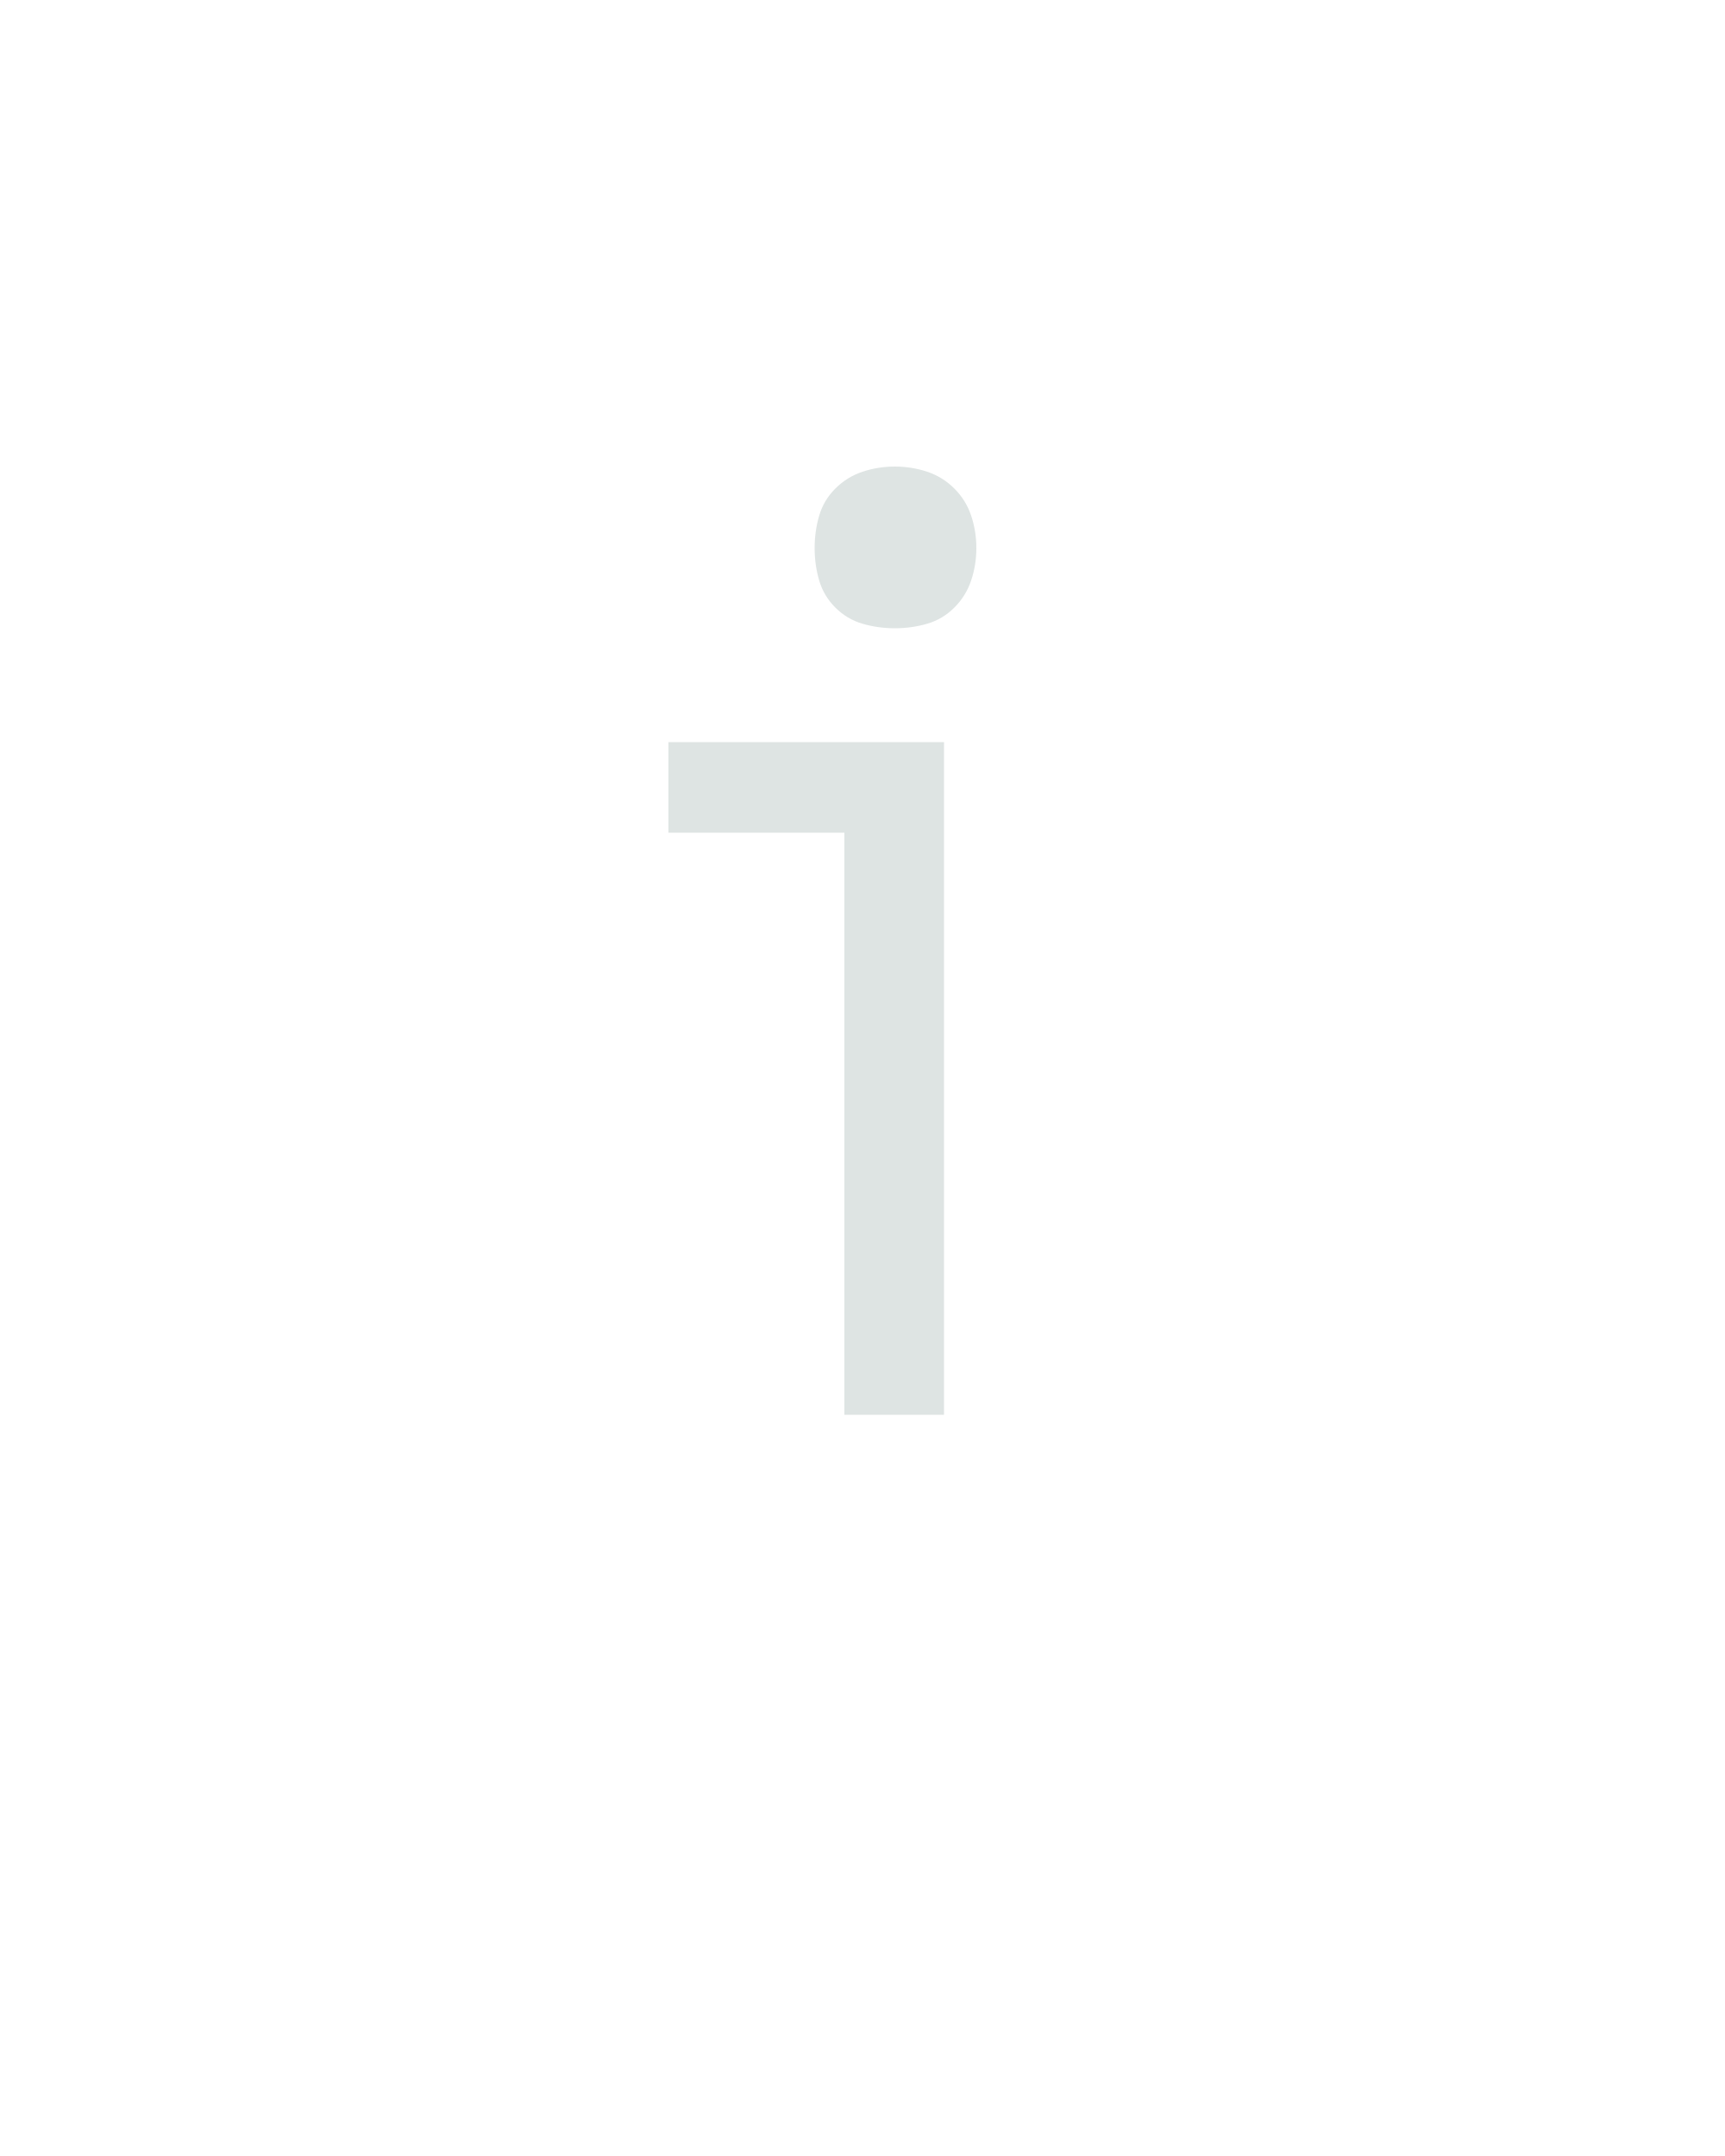
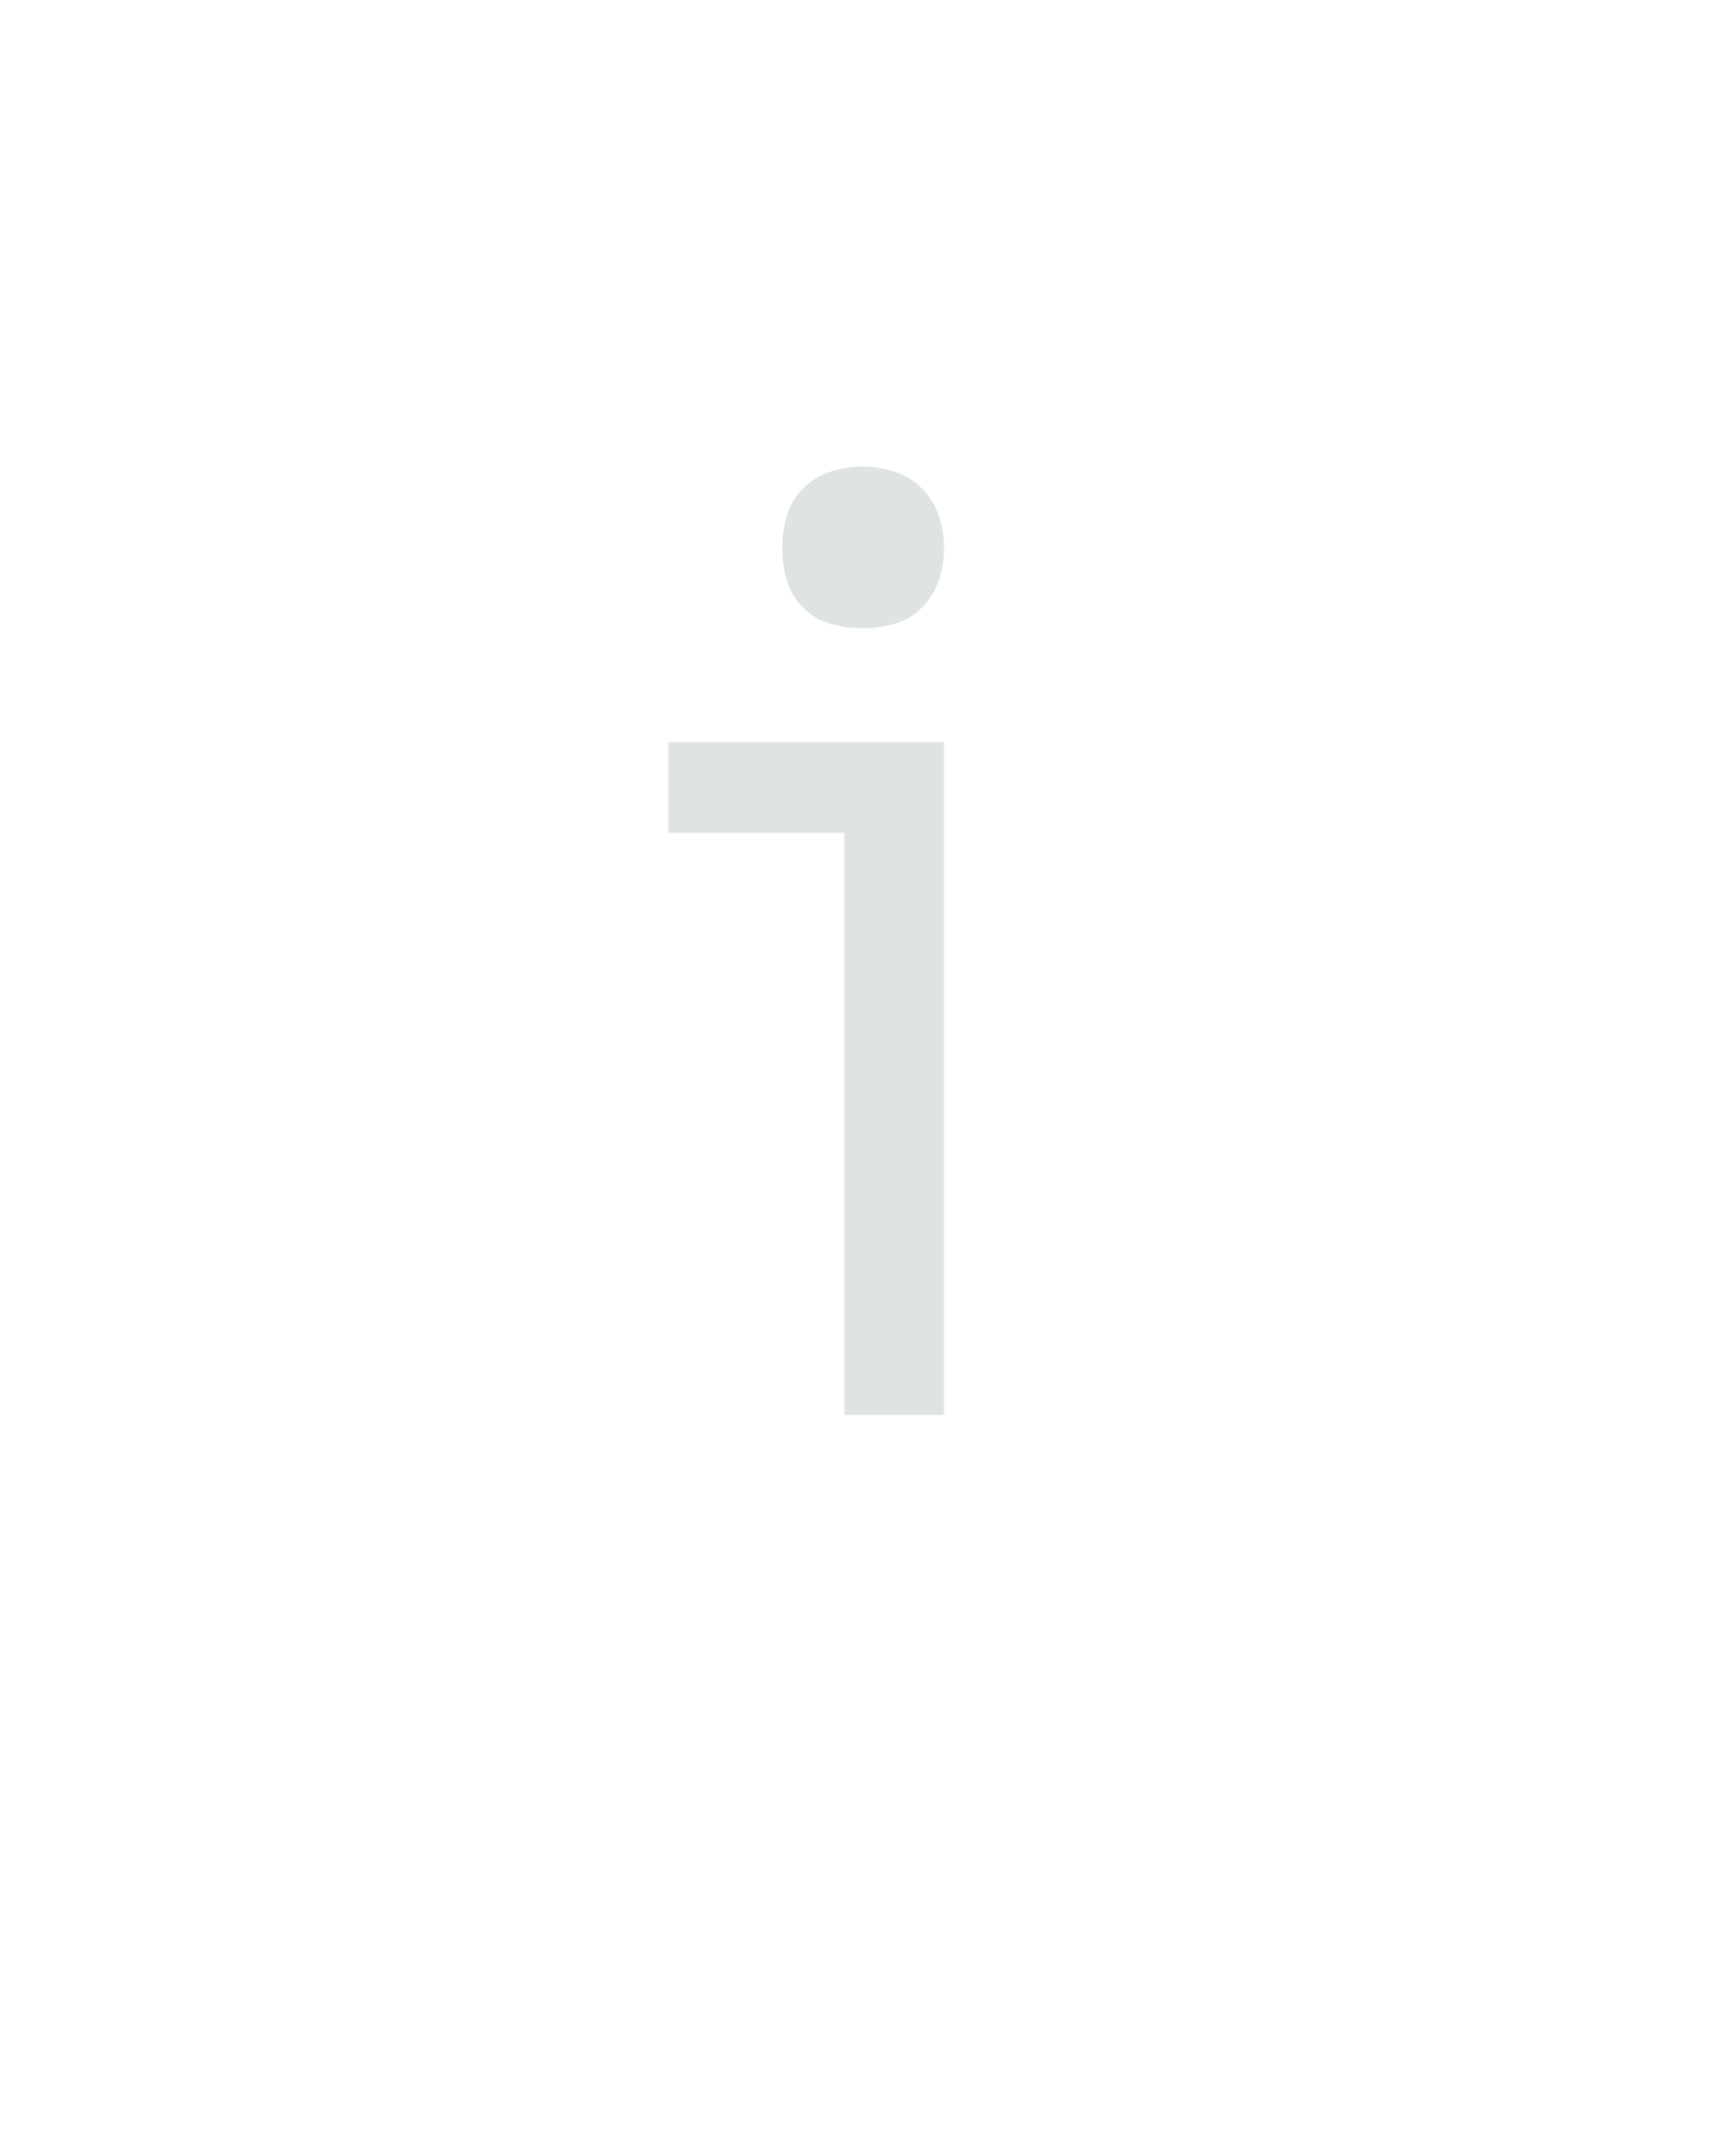
<svg xmlns="http://www.w3.org/2000/svg" height="160" viewBox="0 0 128 160" width="128">
  <defs>
-     <path d="M 236 0 L 236 -450 L 100 -450 L 100 -520 L 313 -520 L 313 0 Z M 275 -608 Q 262 -608 250 -611.5 Q 238 -615 229 -624 Q 220 -633 216.5 -645 Q 213 -657 213 -670 Q 213 -683 216.5 -695 Q 220 -707 229 -716 Q 238 -725 250 -729 Q 262 -733 275 -733 Q 288 -733 300 -729 Q 312 -725 321 -716 Q 330 -707 334 -695 Q 338 -683 338 -670 Q 338 -657 334 -645 Q 330 -633 321 -624 Q 312 -615 300 -611.5 Q 288 -608 275 -608 Z " id="path1" />
+     <path d="M 236 0 L 236 -450 L 100 -450 L 100 -520 L 313 -520 L 313 0 Z M 250 -608 Q 237 -608 225 -611.5 Q 213 -615 204 -624 Q 195 -633 191.5 -645 Q 188 -657 188 -670 Q 188 -683 191.5 -695 Q 195 -707 204 -716 Q 213 -725 225 -729 Q 237 -733 250 -733 Q 263 -733 275 -729 Q 287 -725 296 -716 Q 305 -707 309 -695 Q 313 -683 313 -670 Q 313 -657 309 -645 Q 305 -633 296 -624 Q 287 -615 275 -611.5 Q 263 -608 250 -608 Z " id="path1" />
  </defs>
  <g>
    <g data-source-text="i" fill="#dee4e3" transform="translate(40 104.992) rotate(0) scale(0.09599999)">
      <use href="#path1" transform="translate(0 0)" />
    </g>
  </g>
</svg>
